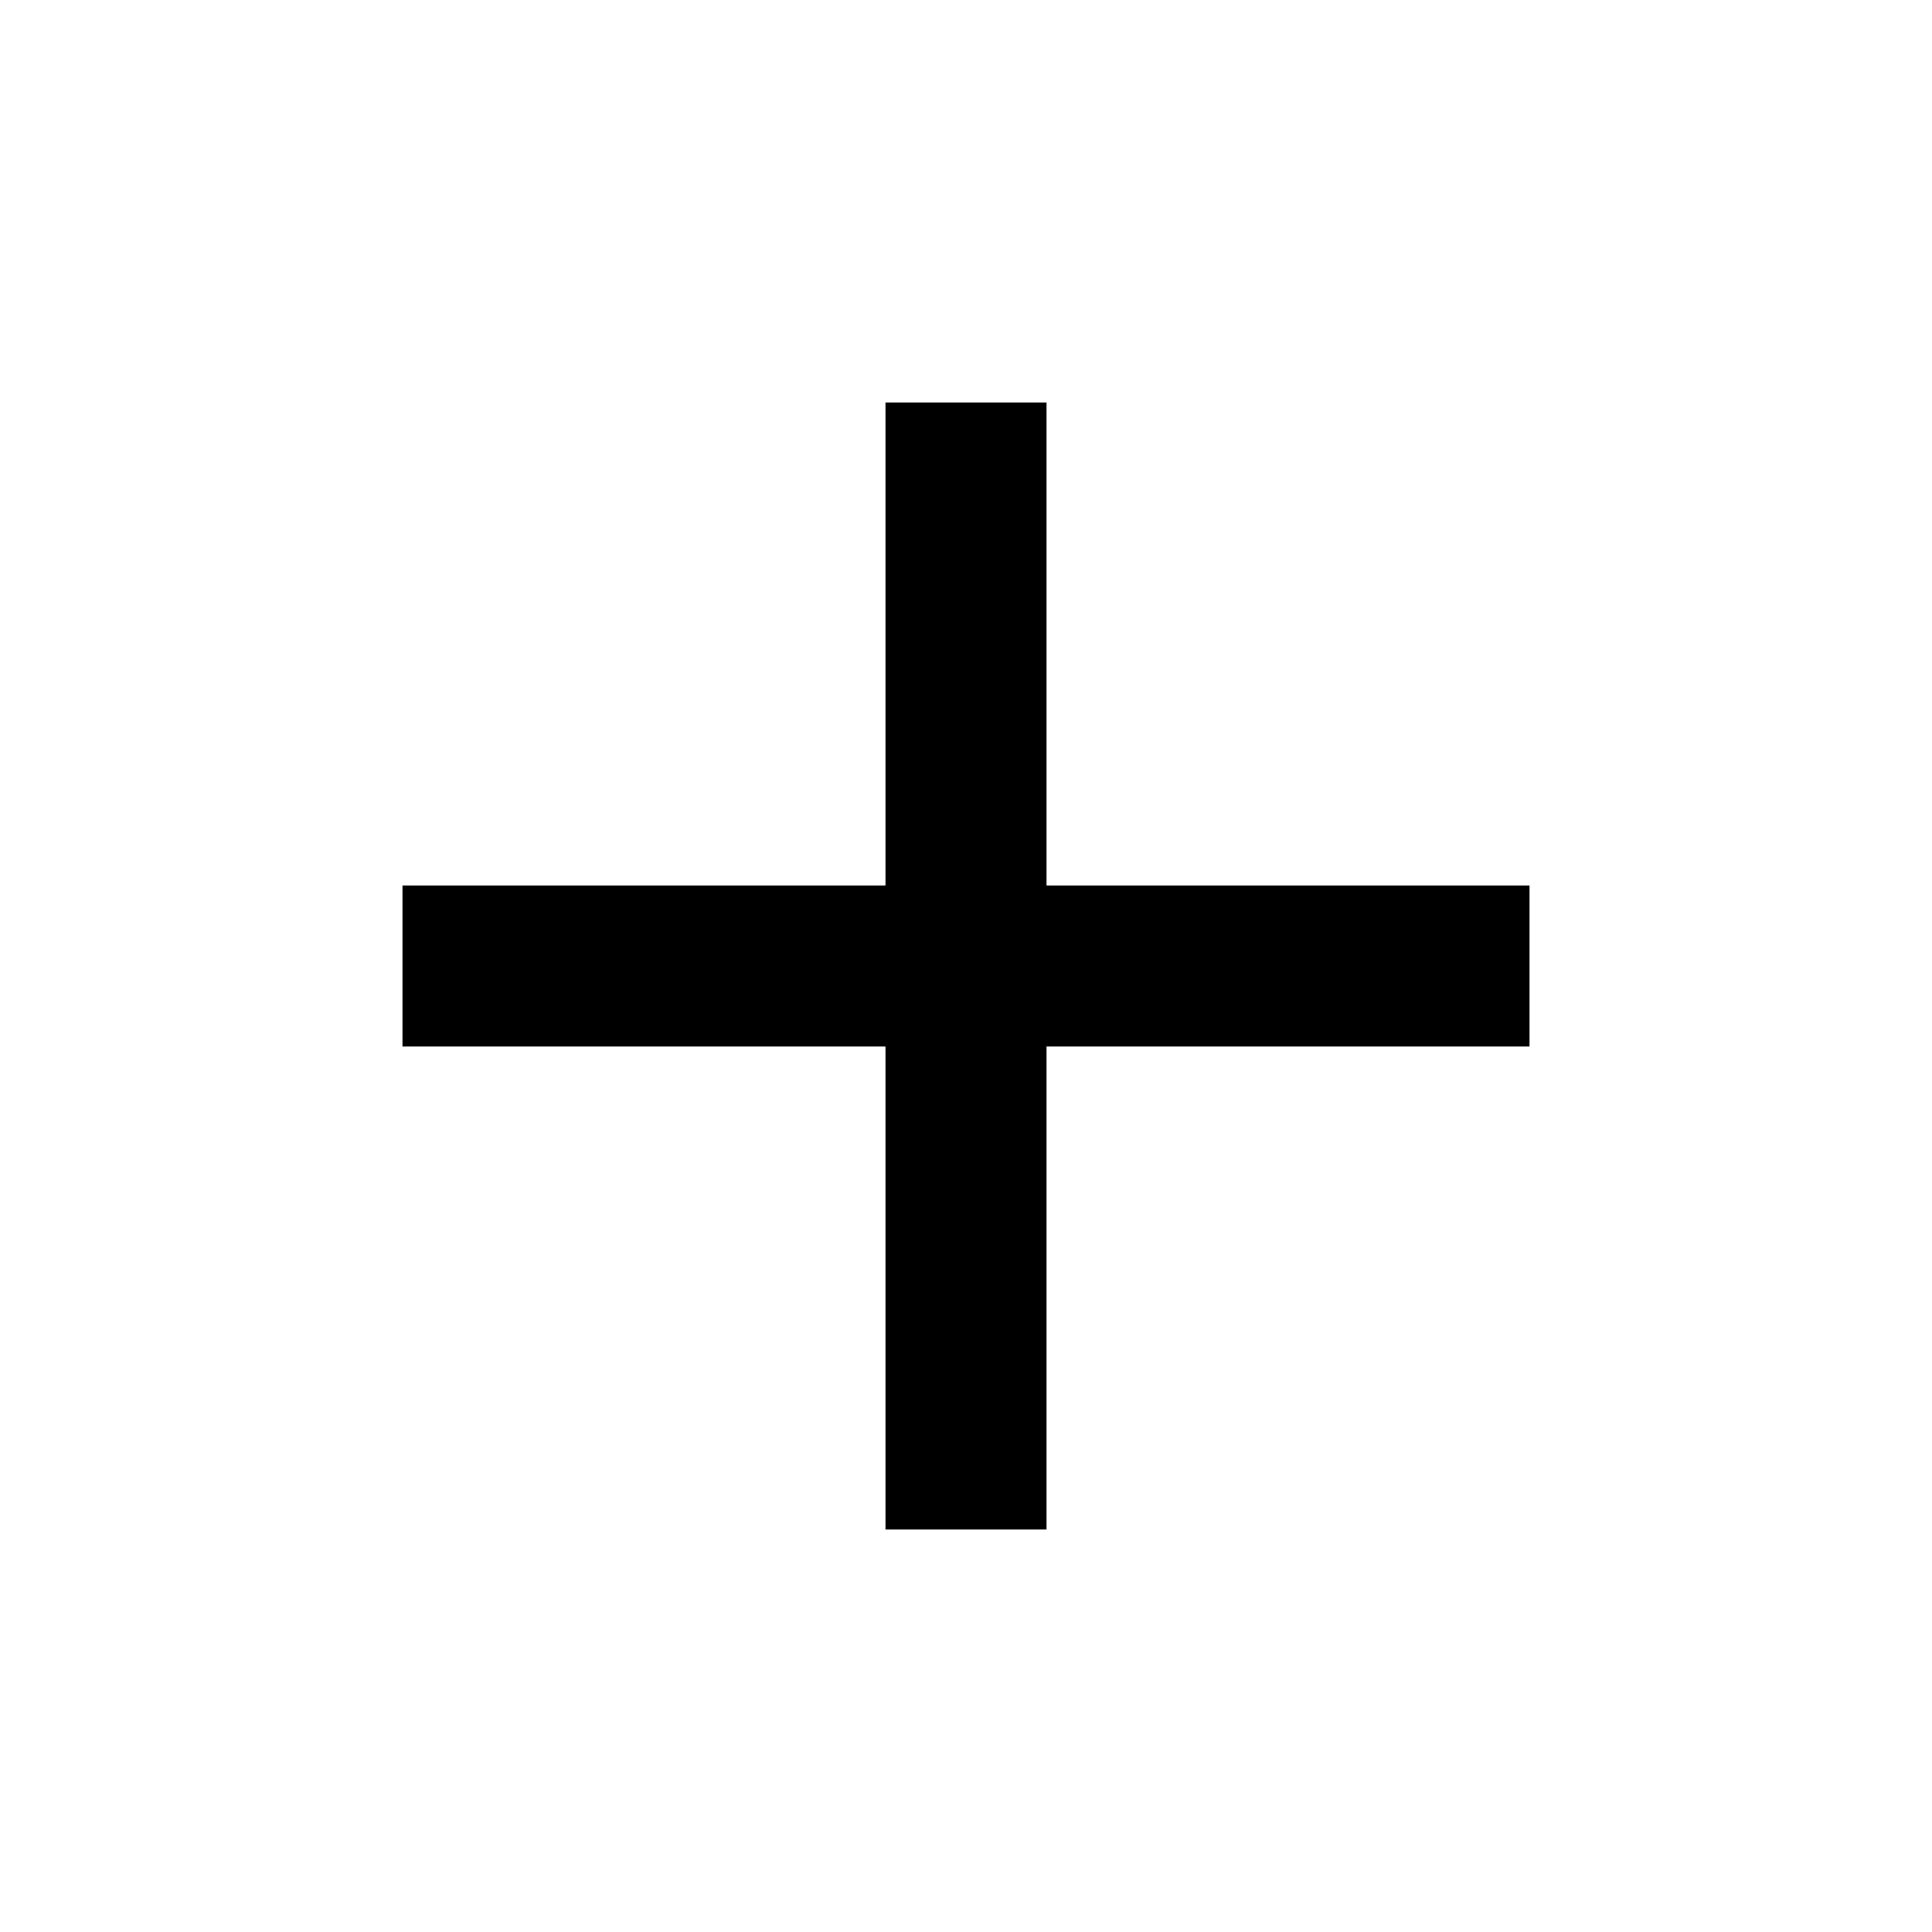
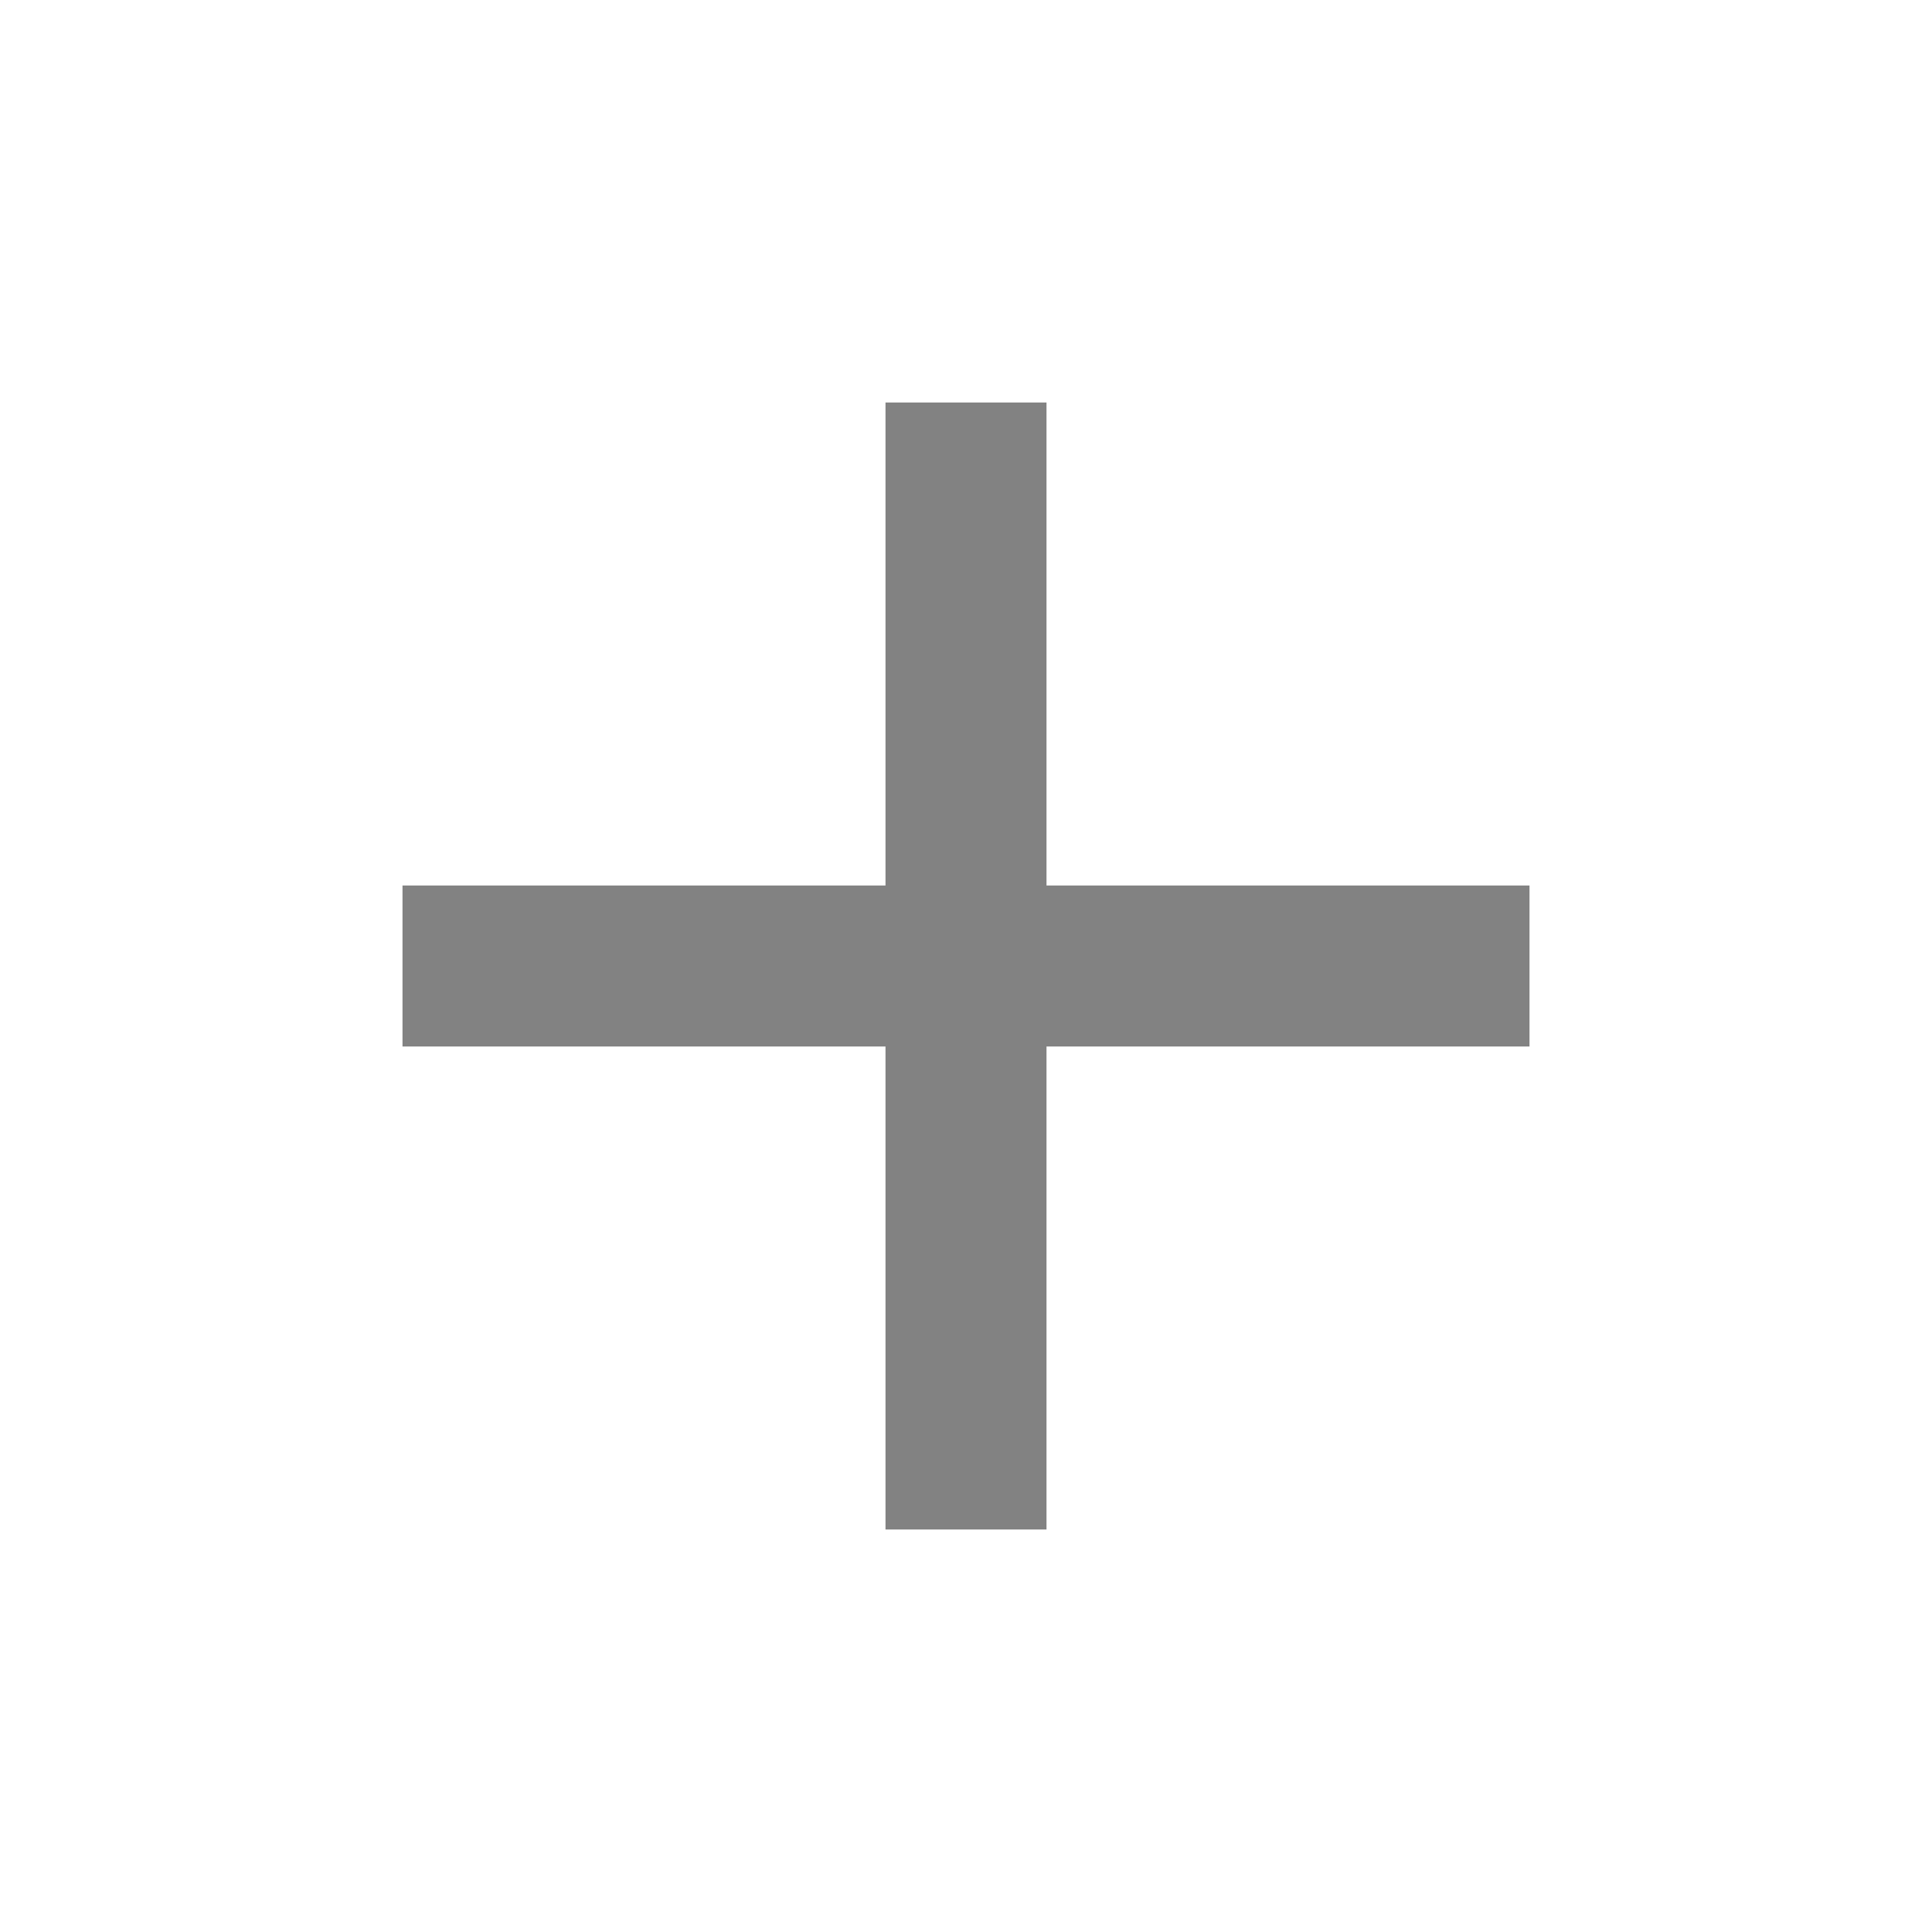
- <svg xmlns="http://www.w3.org/2000/svg" viewBox="0 0 24 24" fill="black" width="18px" height="18px">
+ <svg xmlns="http://www.w3.org/2000/svg" viewBox="0 0 24 24" fill="#828282" width="18px" height="18px">
  <path d="M0 0h24v24H0V0z" fill="none" />
  <path d="M19 13h-6v6h-2v-6H5v-2h6V5h2v6h6v2z" />
</svg>
